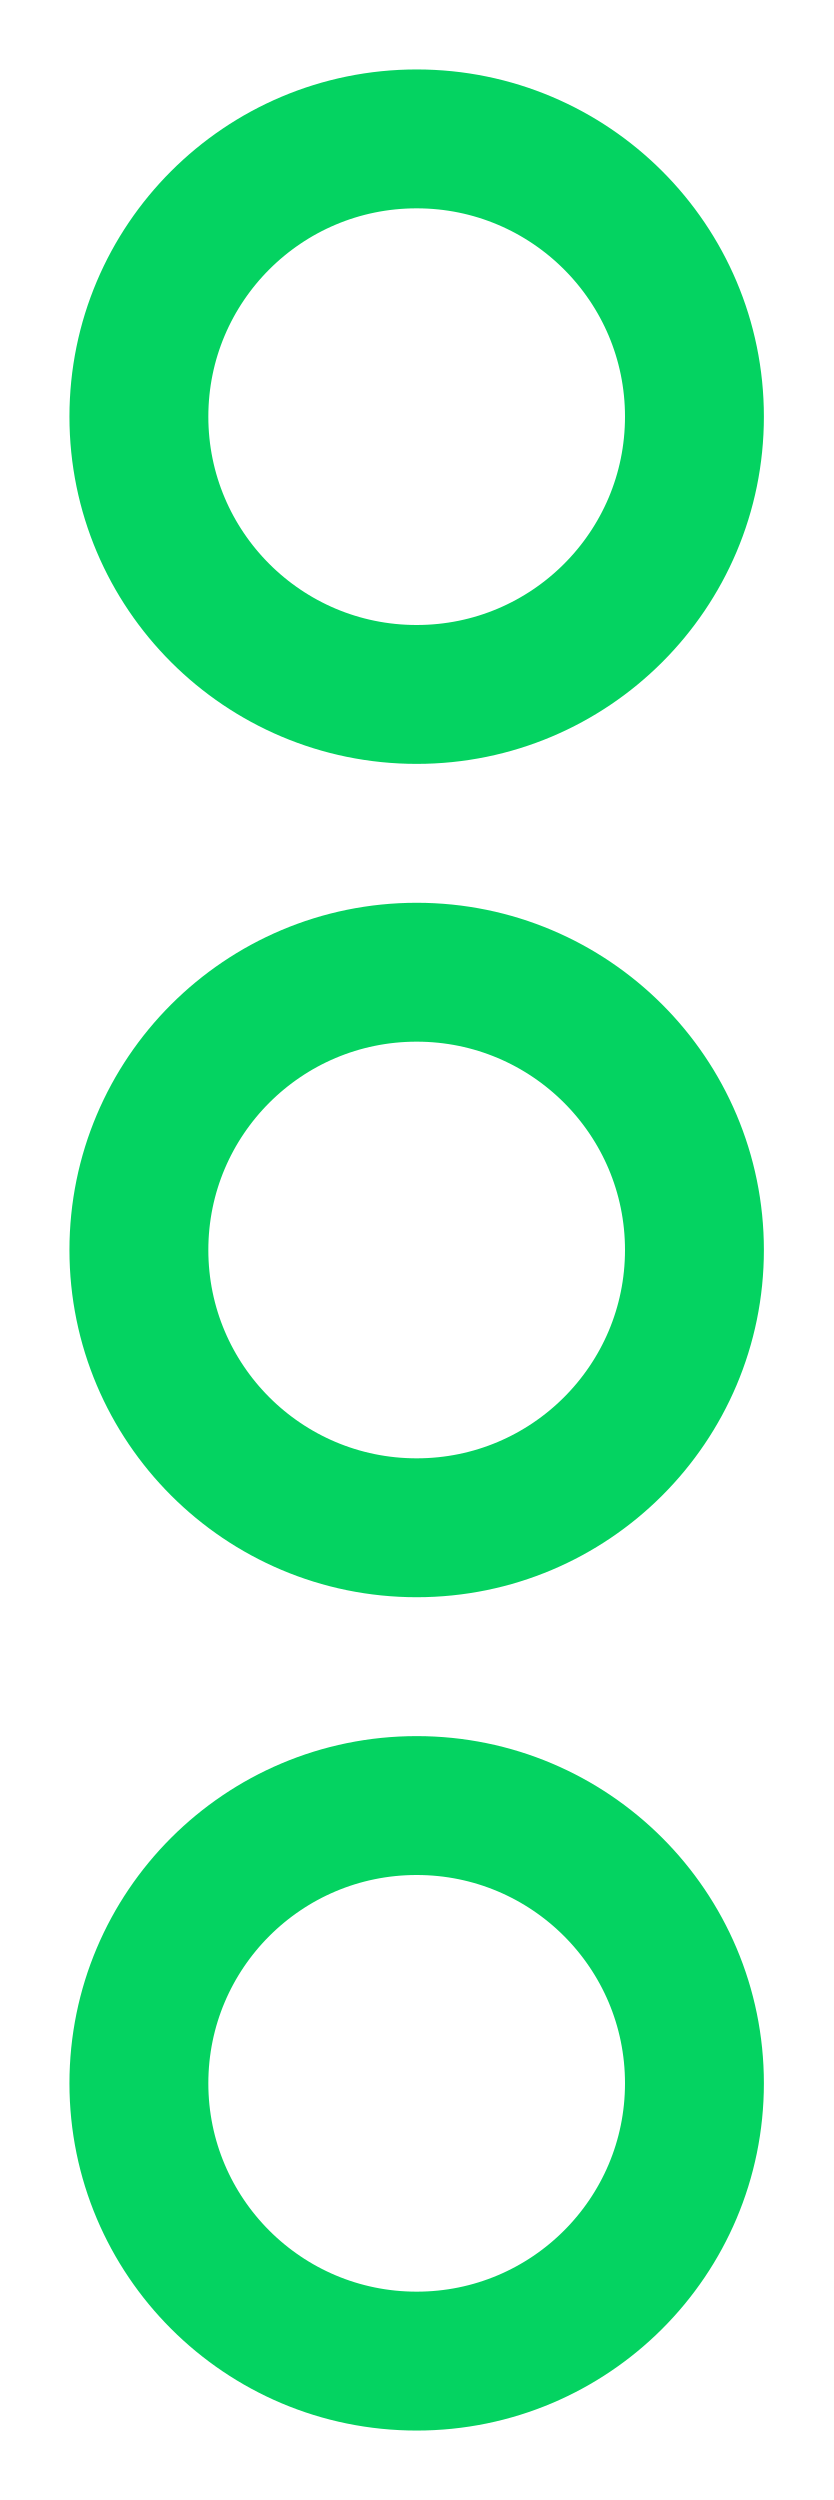
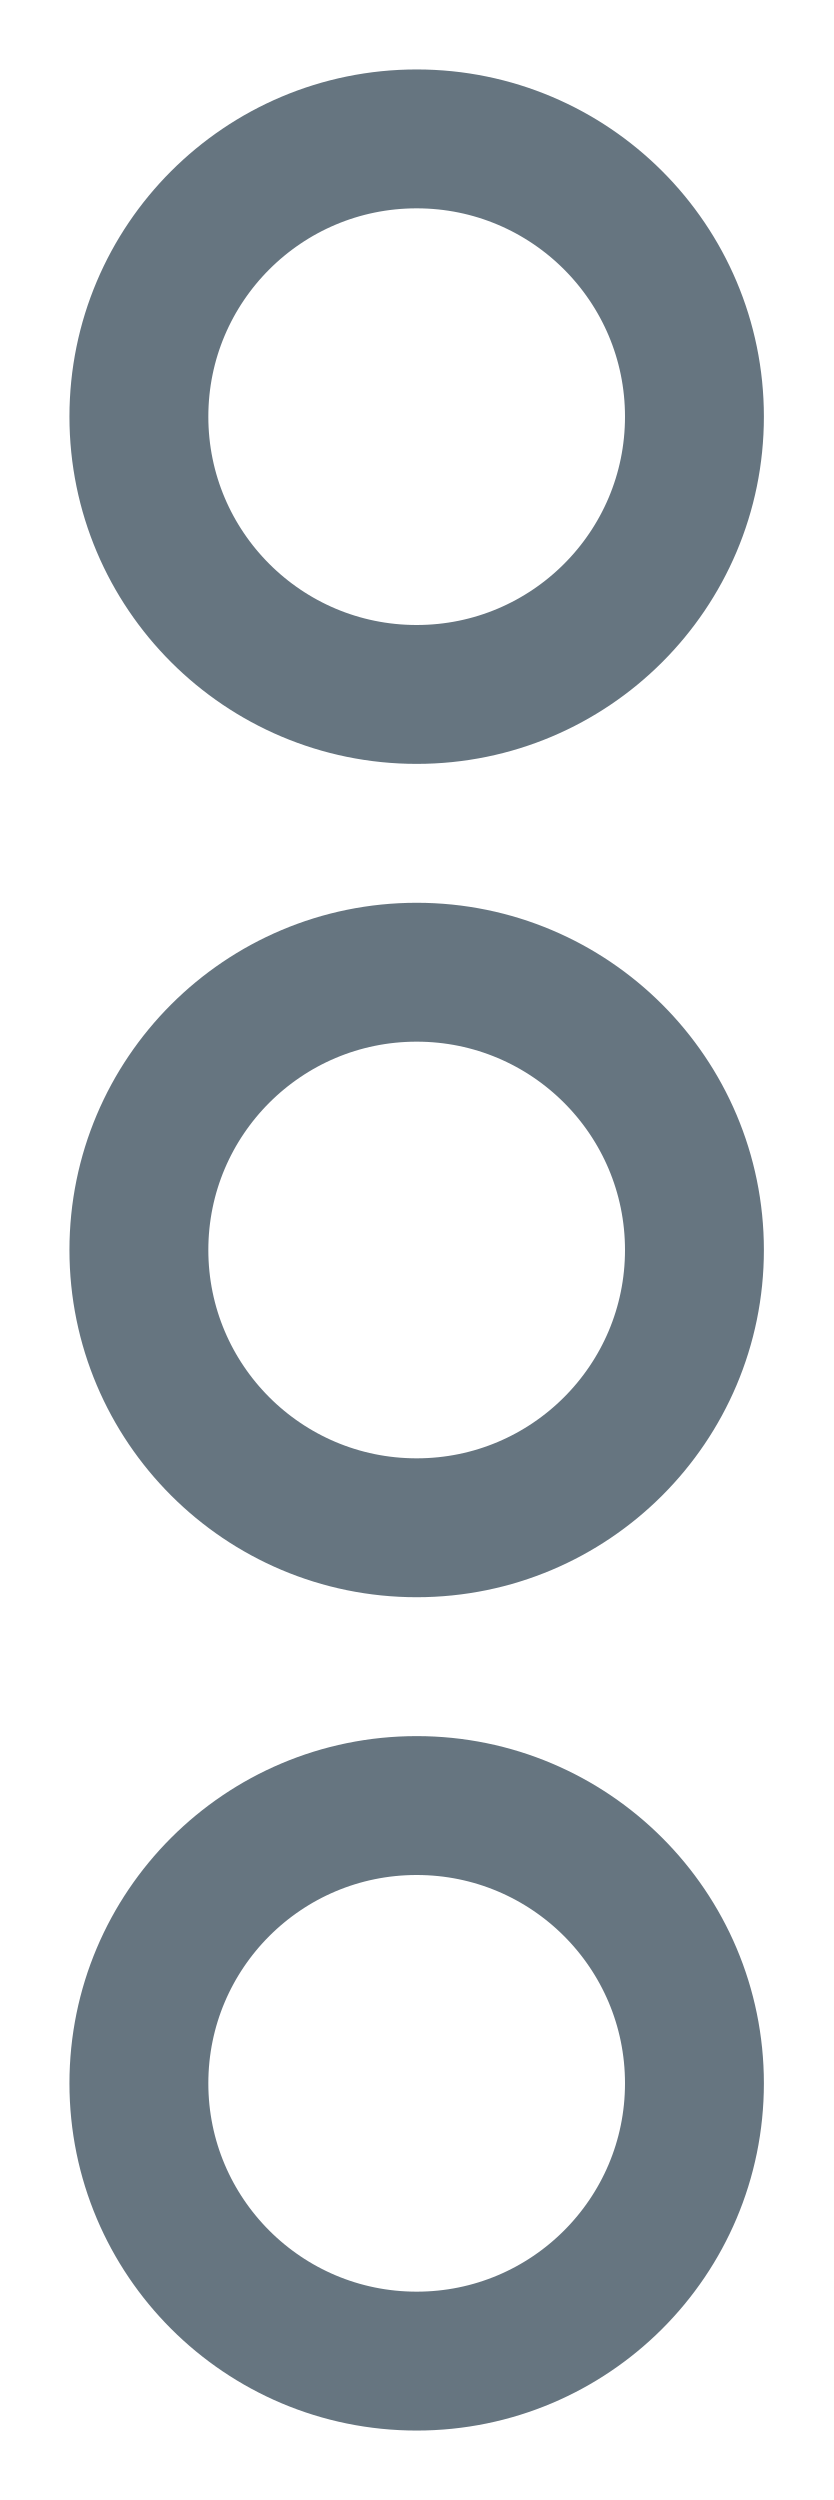
<svg xmlns="http://www.w3.org/2000/svg" width="6px" height="18px" viewBox="0 0 6 18" version="1.1">
  <defs />
  <g id="Page-1" stroke="none" stroke-width="1" fill="none" fill-rule="evenodd">
-     <g id="TWITTER-PROFILE-2018" transform="translate(-1283, -447)" stroke="#04D361">
+     <g id="TWITTER-PROFILE-2018" transform="translate(-1283, -447)" stroke="#667580">
      <g id="Profile" transform="translate(0, 341)">
        <g id="Details-Twitter" transform="translate(0, 85)">
          <g id="icon/more" transform="translate(1284, 22)">
            <circle id="Oval" cx="2" cy="2" r="2" />
            <circle id="Oval" cx="2" cy="8" r="2" />
            <circle id="Oval" cx="2" cy="14" r="2" />
          </g>
        </g>
      </g>
    </g>
  </g>
</svg>
